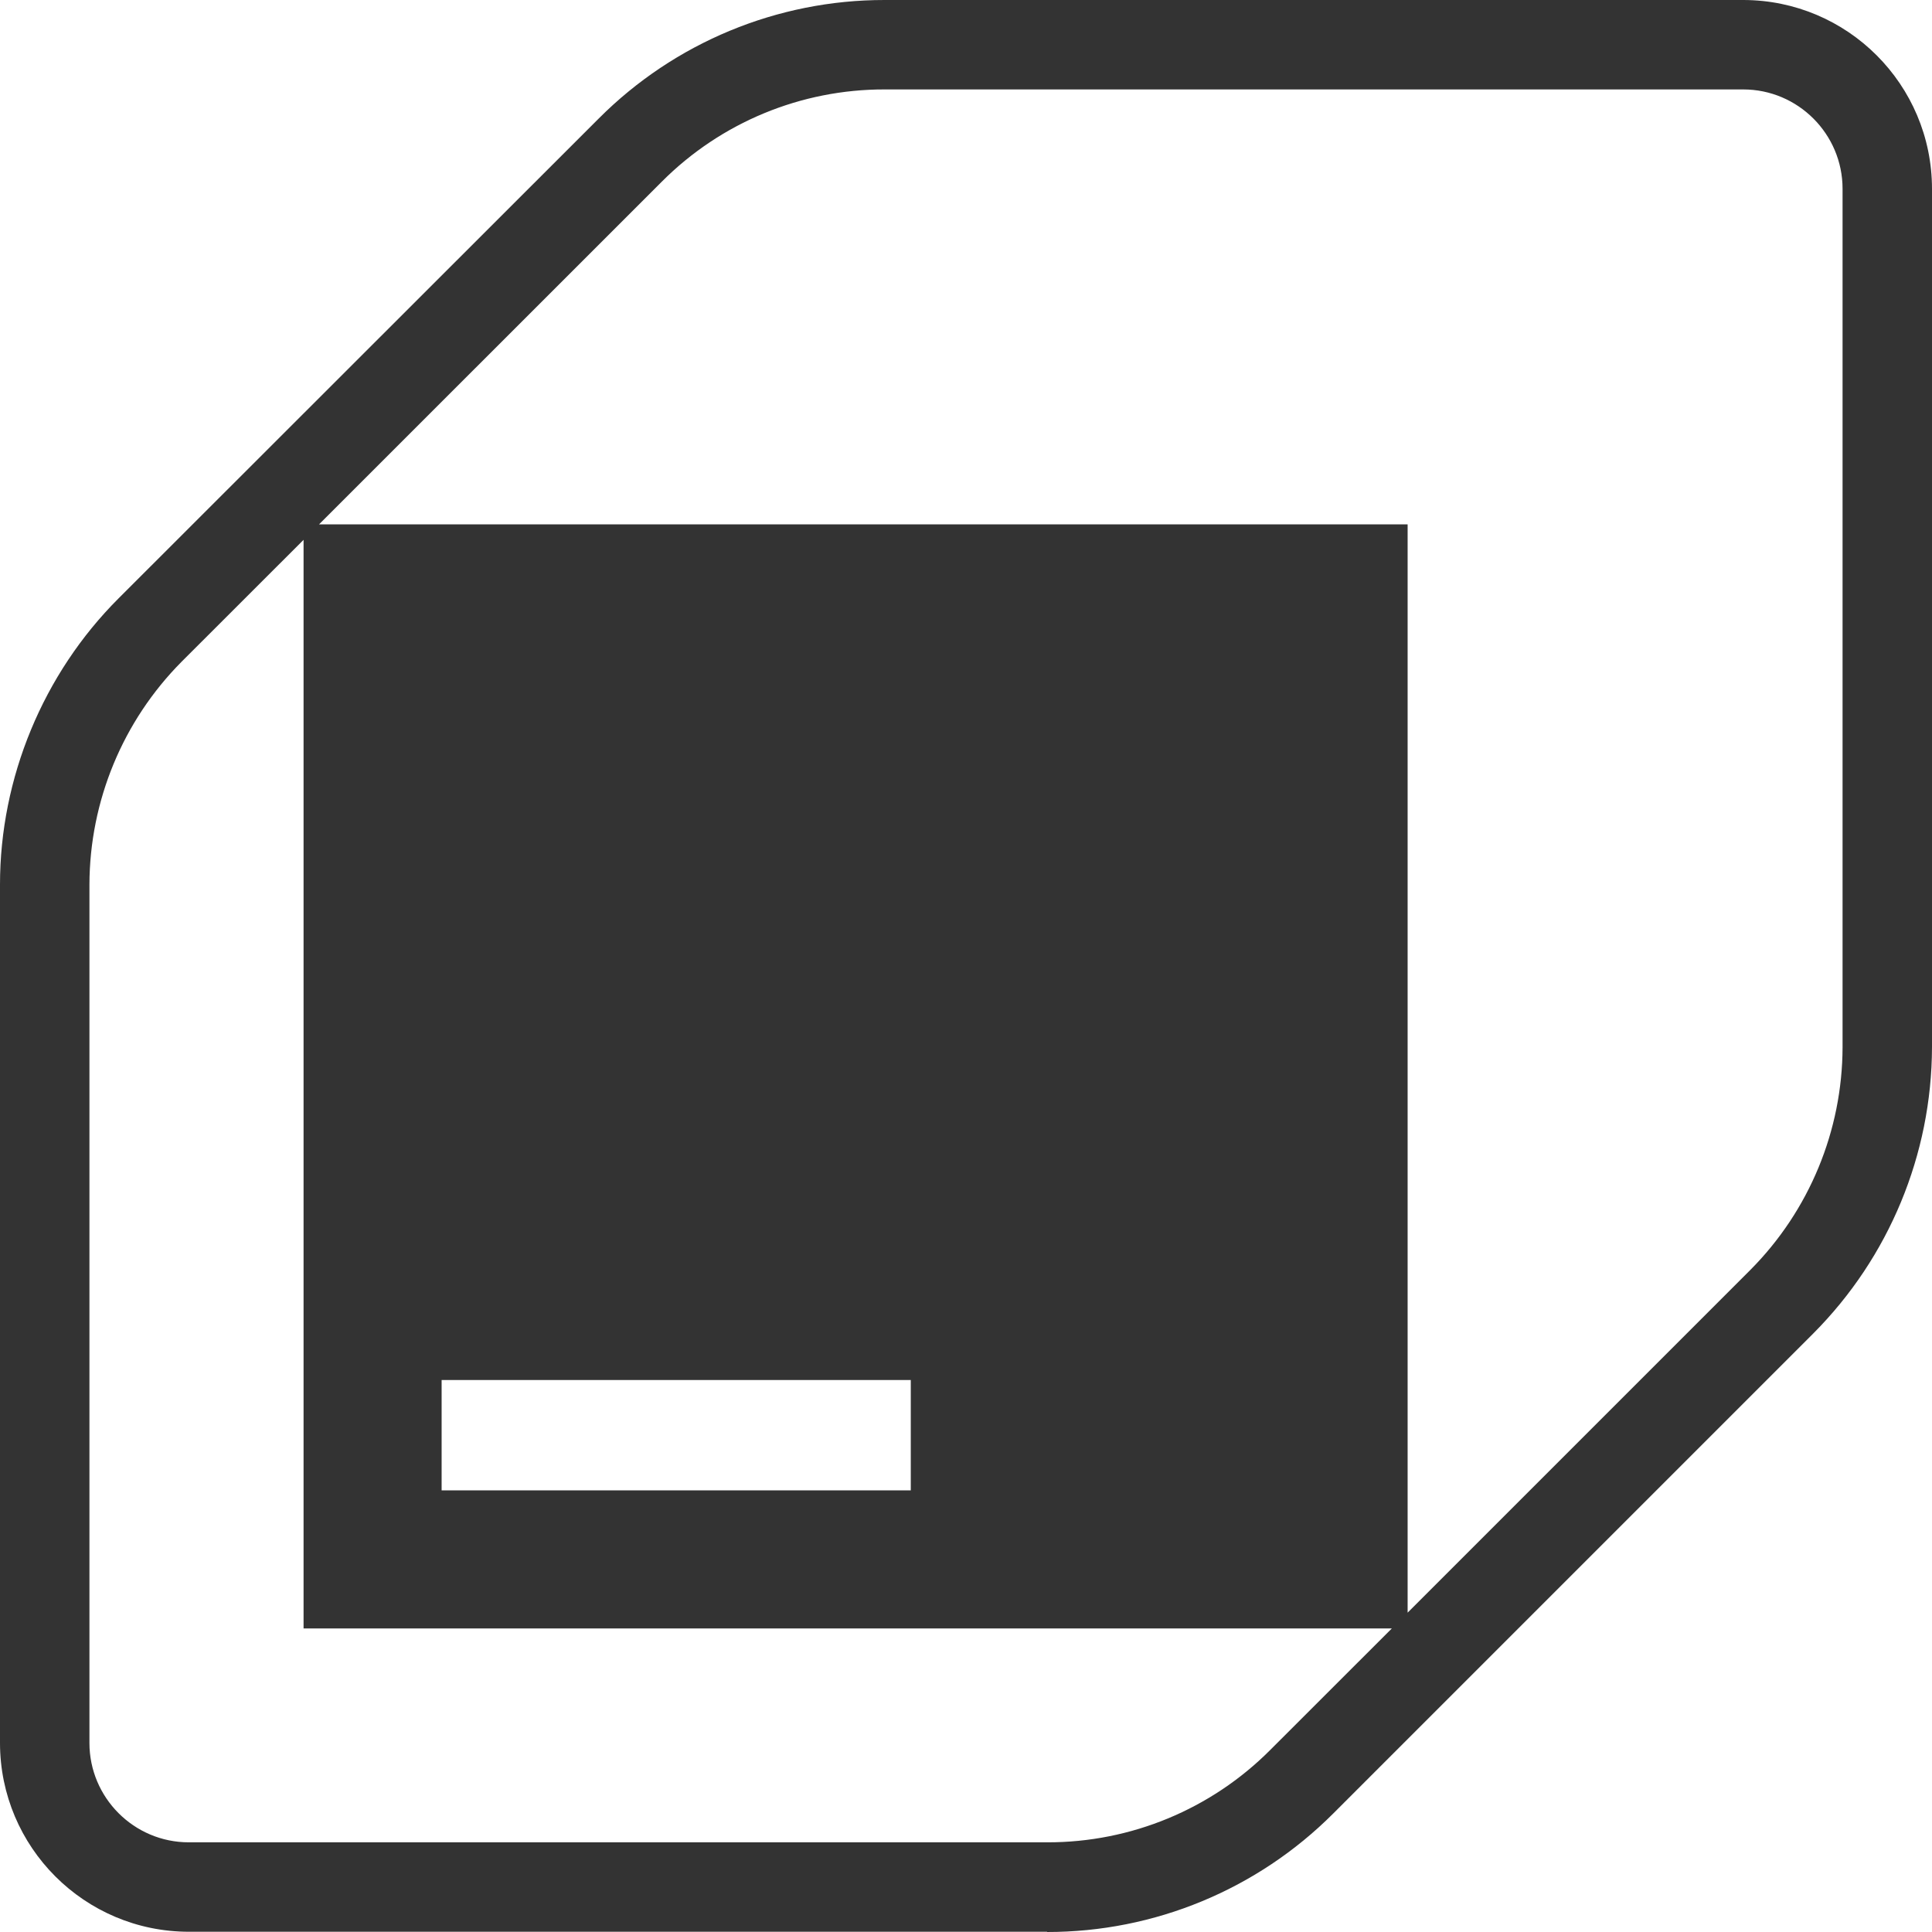
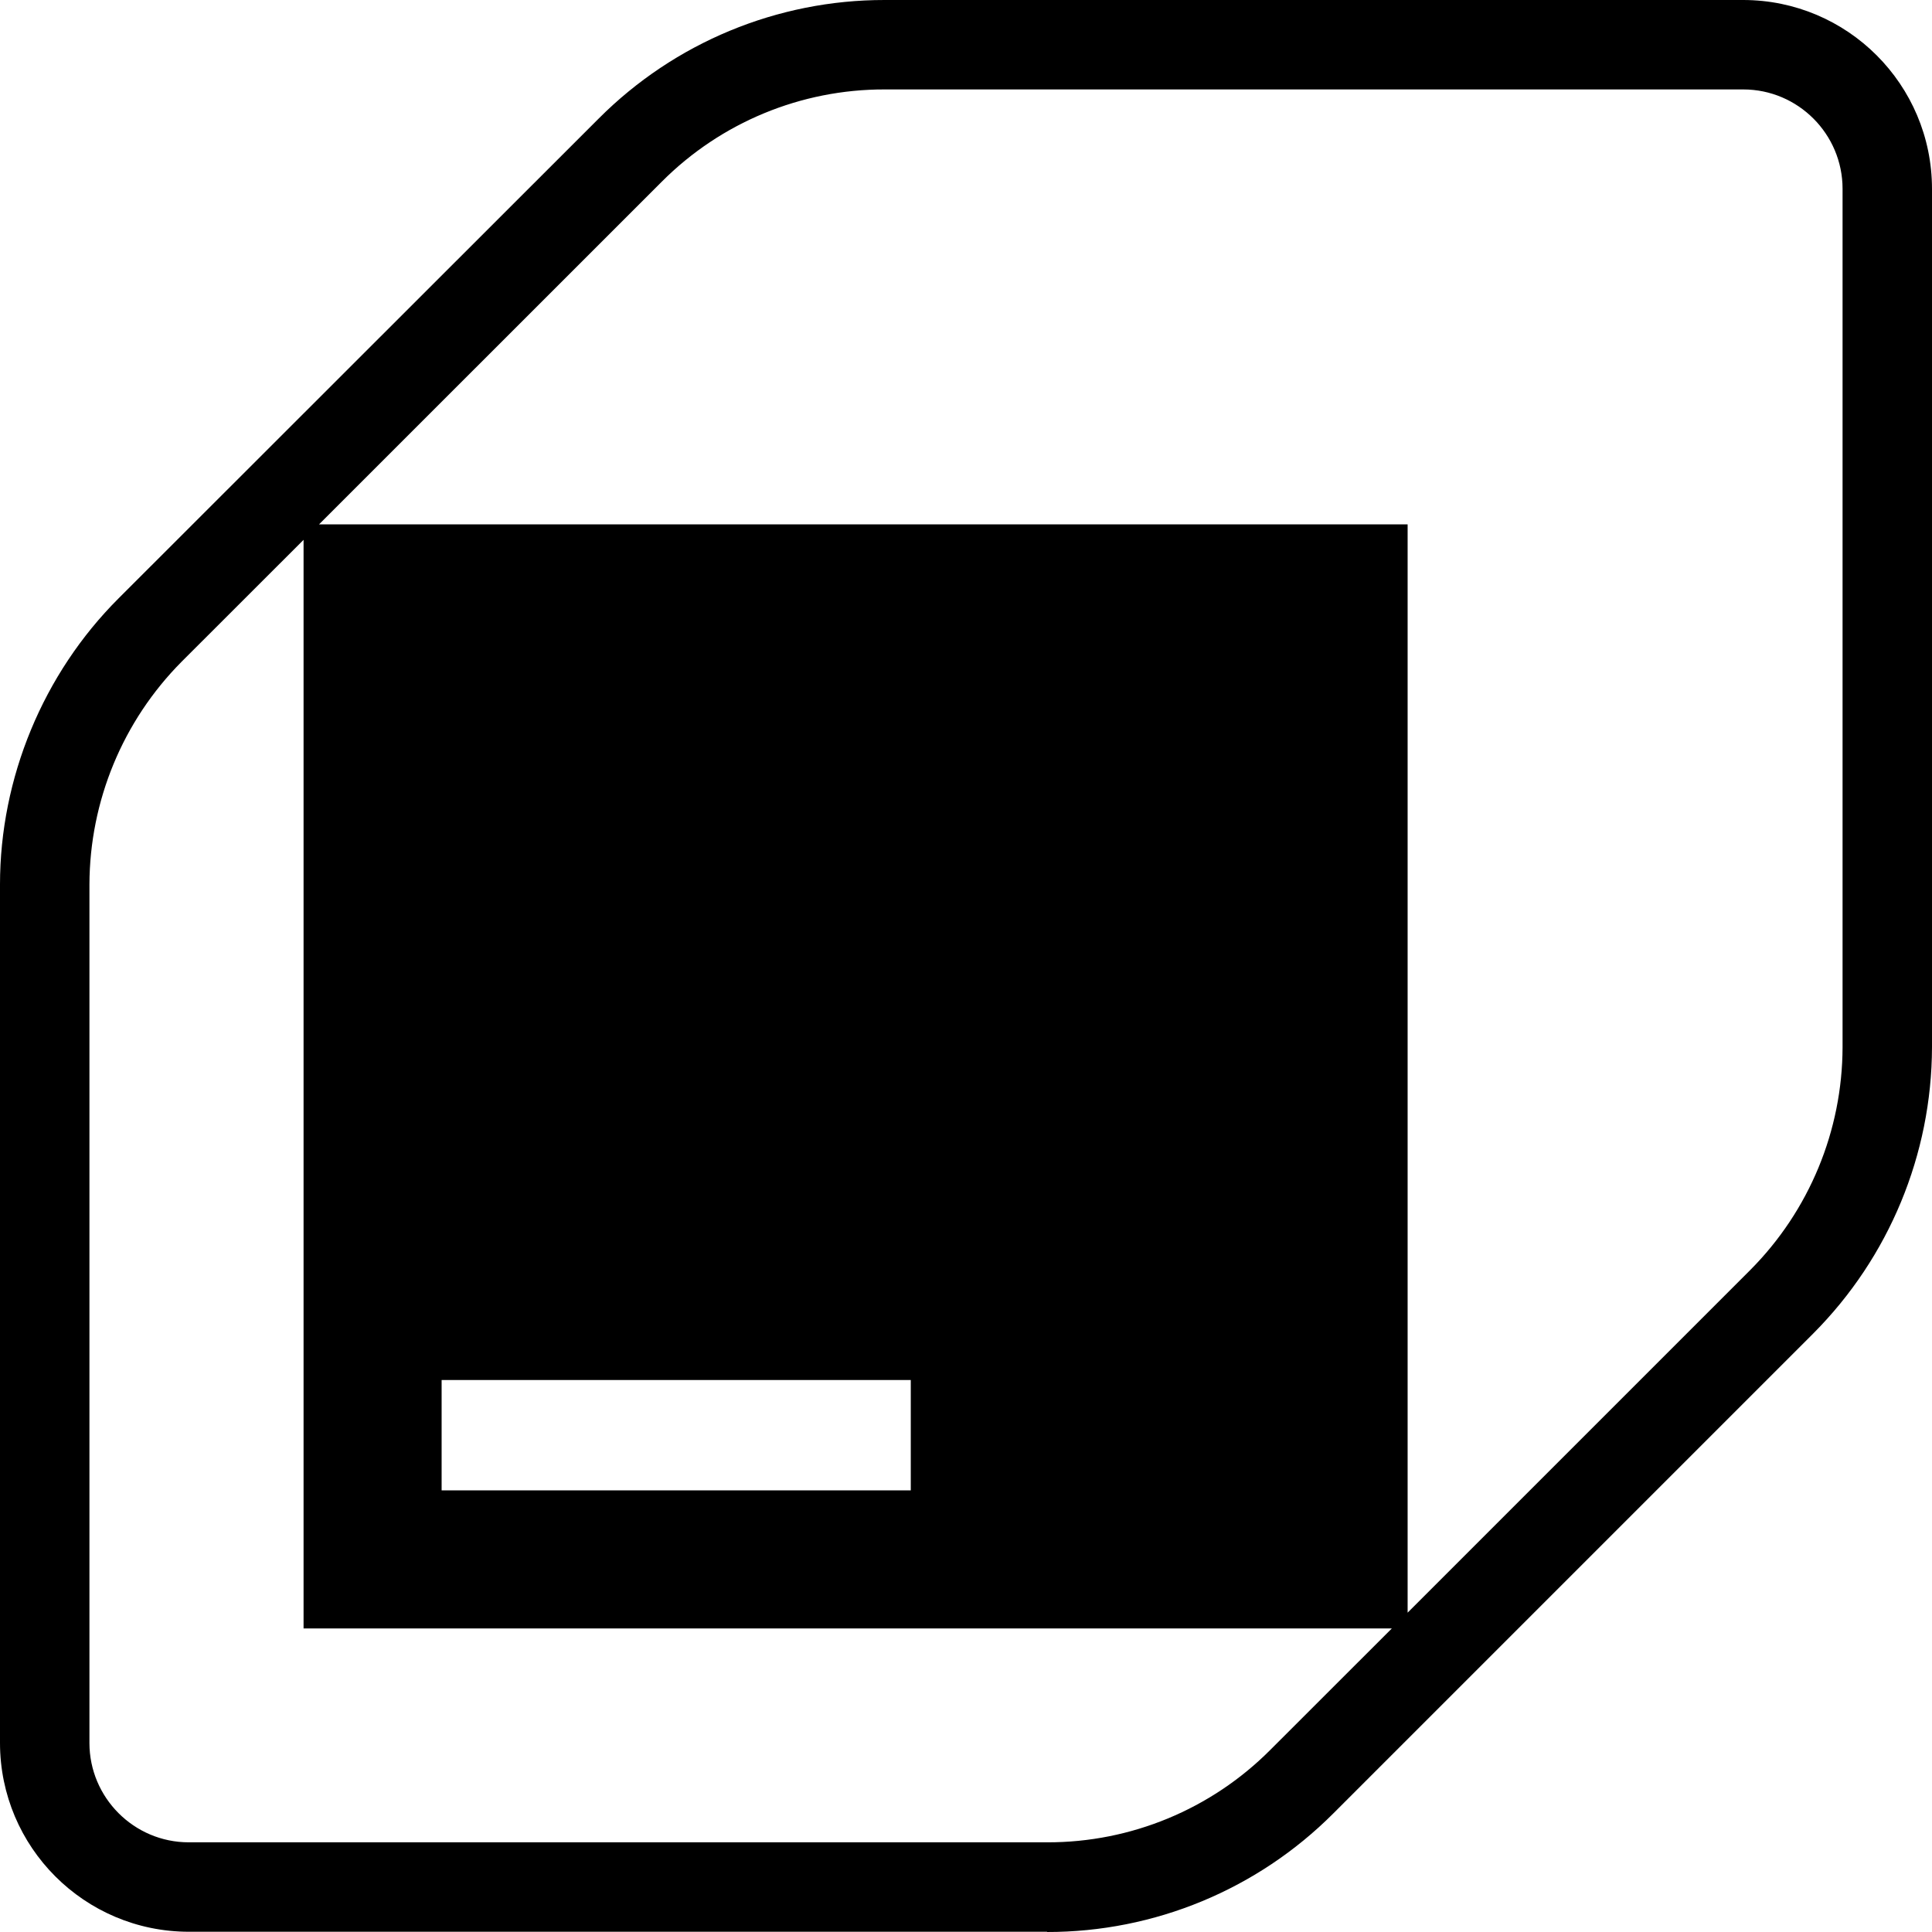
<svg xmlns="http://www.w3.org/2000/svg" viewBox="0 0 24 24" width="24" height="24">
-   <path fill="#333" d="M2.345 23.997A2.347 2.347 0 0 1 0 21.652V10.988C0 9.665.535 8.37 1.473 7.433l5.965-5.961A5.01 5.01 0 0 1 10.989 0h10.666A2.347 2.347 0 0 1 24 2.345v10.664a5.056 5.056 0 0 1-1.473 3.554l-5.965 5.965A5.017 5.017 0 0 1 13.007 24v-.003H2.345Zm8.969-6.854H5.486v1.371h5.828v-1.371ZM3.963 6.514h13.523v13.519l4.257-4.257a3.936 3.936 0 0 0 1.146-2.767V2.345c0-.678-.552-1.234-1.234-1.234H10.989a3.897 3.897 0 0 0-2.767 1.145L3.963 6.514Zm-.192.192L2.256 8.22a3.944 3.944 0 0 0-1.145 2.768v10.664c0 .678.552 1.234 1.234 1.234h10.666a3.9 3.9 0 0 0 2.767-1.146l1.512-1.511H3.771V6.706Z" />
+   <path fill="#000000" d="M2.345 23.997A2.347 2.347 0 0 1 0 21.652V10.988C0 9.665.535 8.37 1.473 7.433l5.965-5.961A5.01 5.01 0 0 1 10.989 0h10.666A2.347 2.347 0 0 1 24 2.345v10.664a5.056 5.056 0 0 1-1.473 3.554l-5.965 5.965A5.017 5.017 0 0 1 13.007 24v-.003H2.345Zm8.969-6.854H5.486v1.371h5.828v-1.371ZM3.963 6.514h13.523v13.519l4.257-4.257a3.936 3.936 0 0 0 1.146-2.767V2.345c0-.678-.552-1.234-1.234-1.234H10.989a3.897 3.897 0 0 0-2.767 1.145L3.963 6.514Zm-.192.192L2.256 8.22a3.944 3.944 0 0 0-1.145 2.768v10.664c0 .678.552 1.234 1.234 1.234h10.666a3.9 3.9 0 0 0 2.767-1.146l1.512-1.511H3.771V6.706Z" />
</svg>
